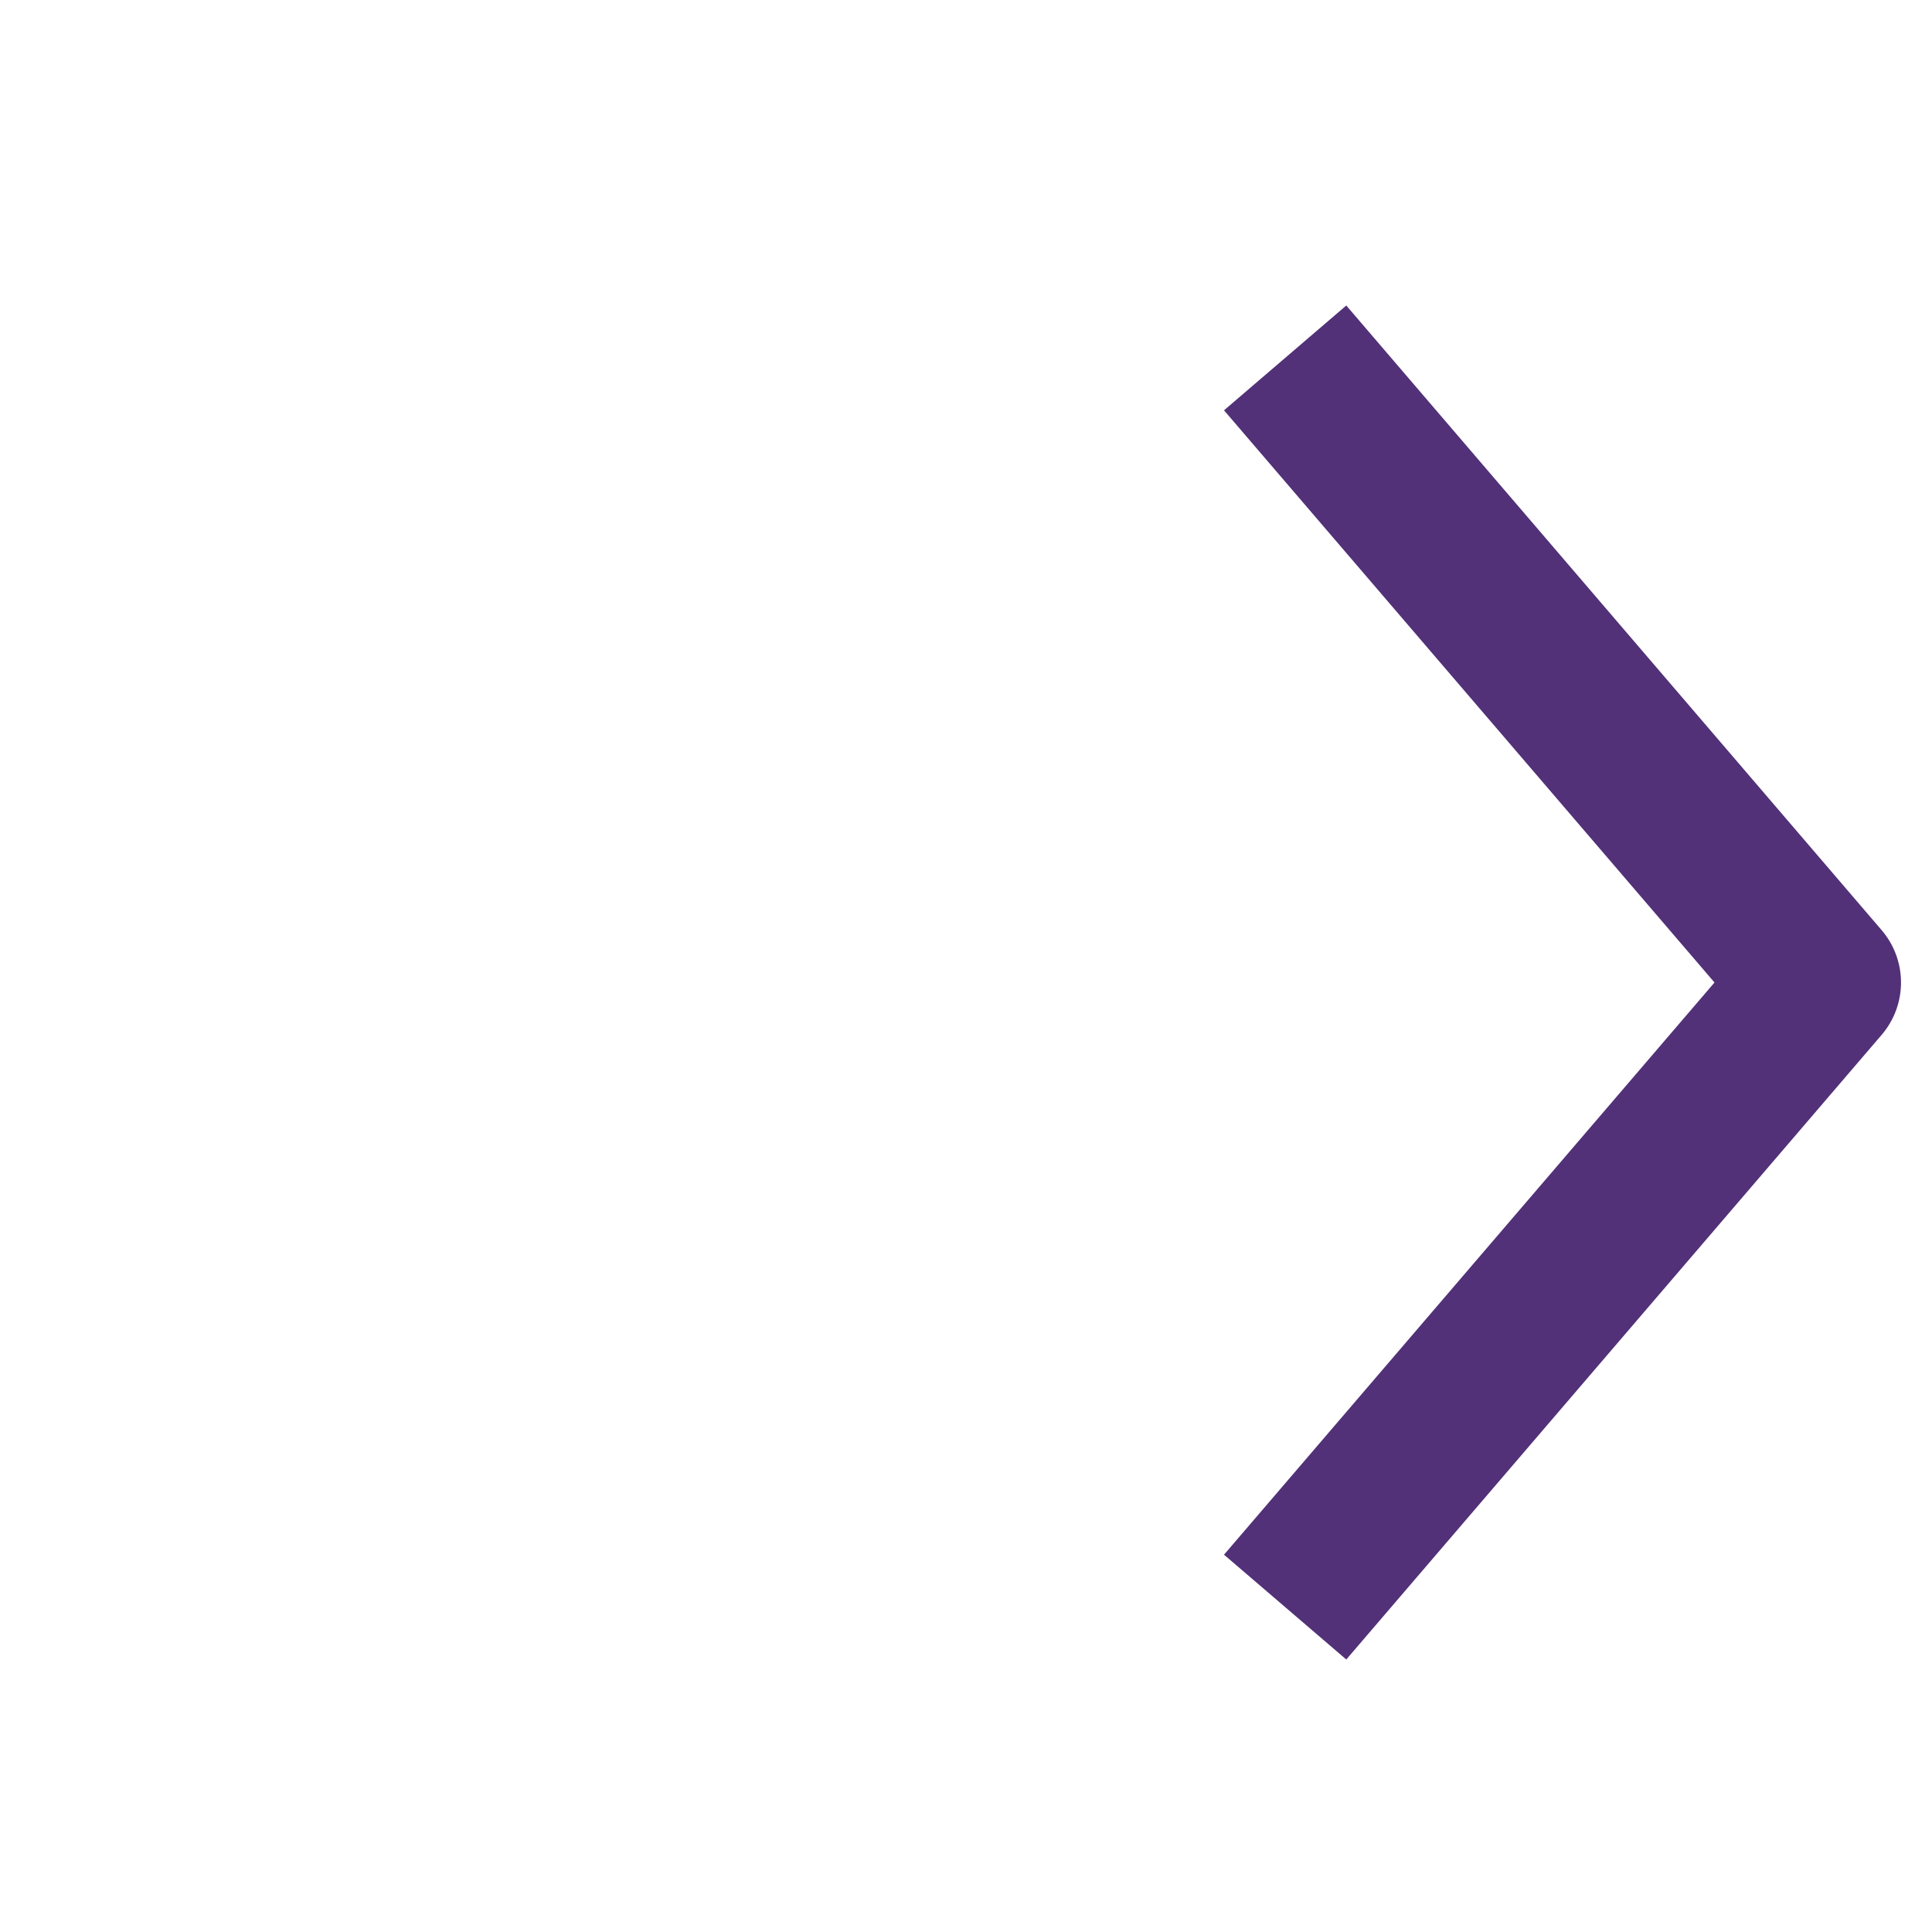
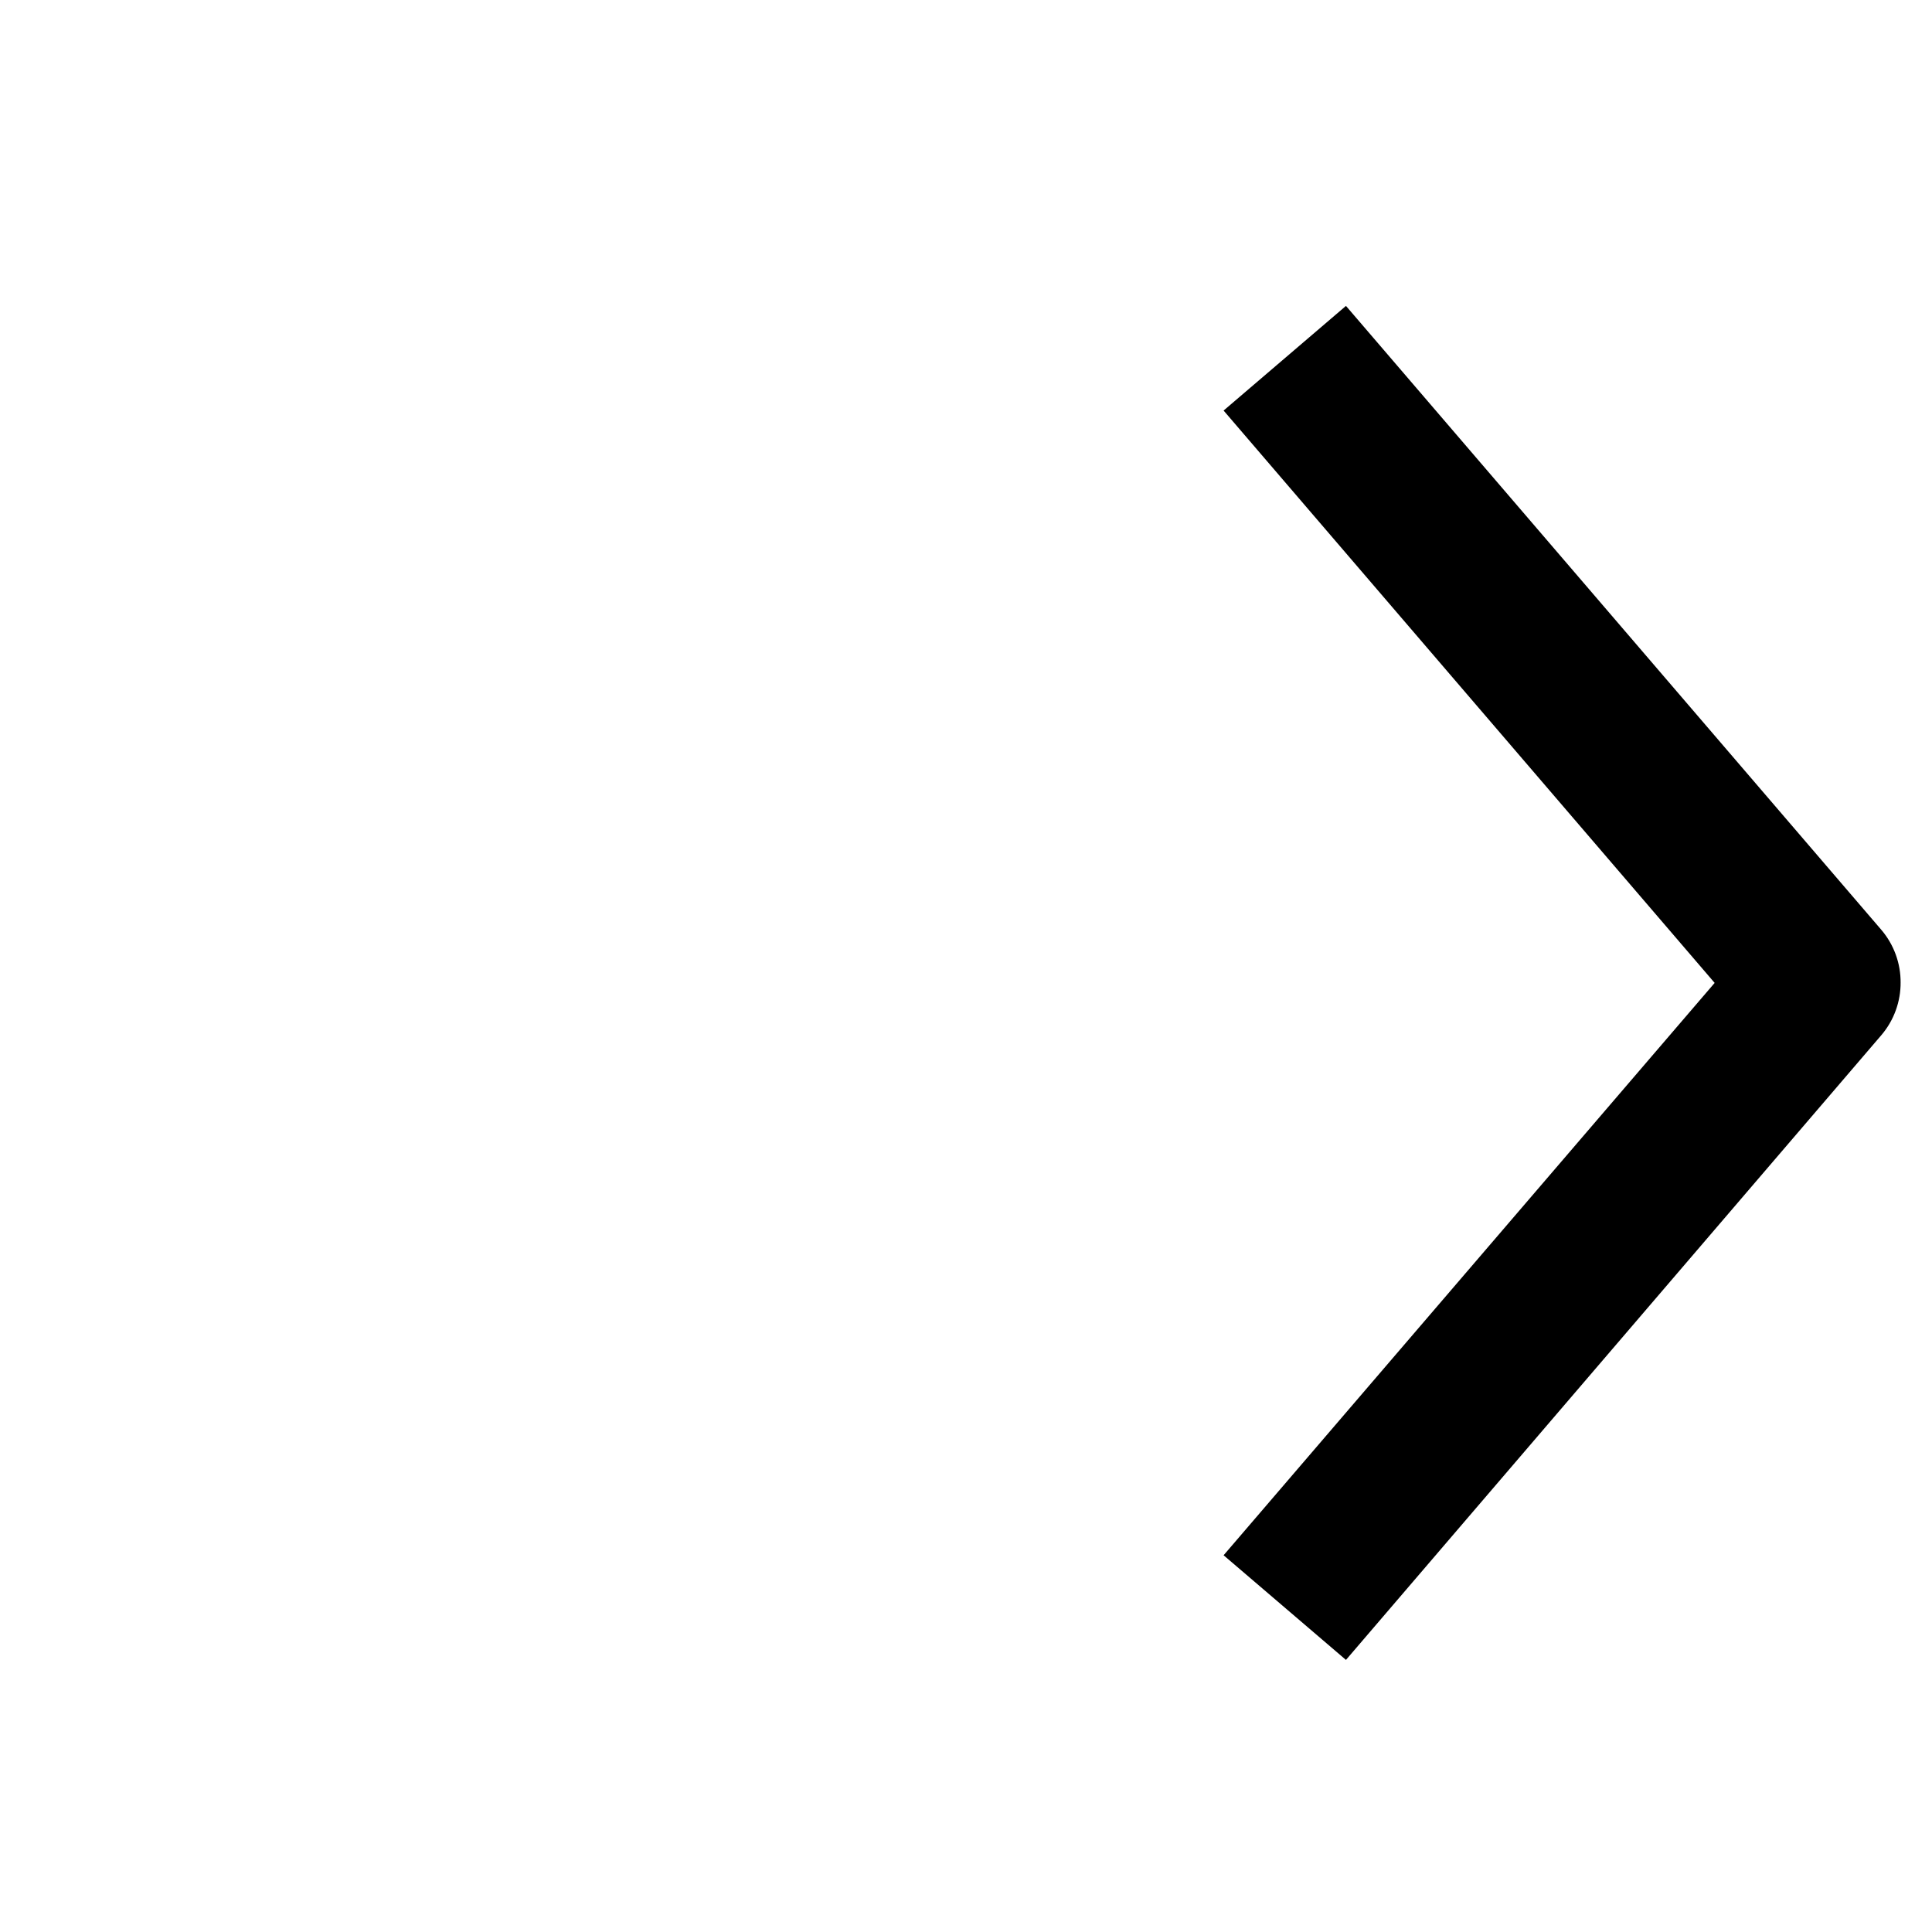
- <svg xmlns="http://www.w3.org/2000/svg" width="24px" height="24px" viewBox="0 0 24 24" version="1.1">
-   <g id="app-arrow-right" stroke="none" stroke-width="1" fill="none" fill-rule="evenodd">
-     <path d="M19.41,16.41 C19.178,16.41 18.947,16.33 18.759,16.169 L11,9.519 L12.302,8 L19.41,14.093 L26.518,8 L27.82,9.519 L20.061,16.169 C19.873,16.33 19.642,16.41 19.41,16.41 Z" id="Path" fill="#523178" fill-rule="nonzero" transform="translate(19.41, 12.205) rotate(-90) translate(-19.41, -12.205) " />
-   </g>
+ <svg xmlns="http://www.w3.org/2000/svg" viewBox="0 0 24 24">
+   <defs />
+   <path fill="currentColor" fill-rule="nonzero" d="M23.61 12.2a1 1 0 01-.24.66l-6.65 7.76-1.52-1.3 6.1-7.11-6.1-7.11 1.52-1.3 6.65 7.75a1 1 0 01.24.66z" />
</svg>
